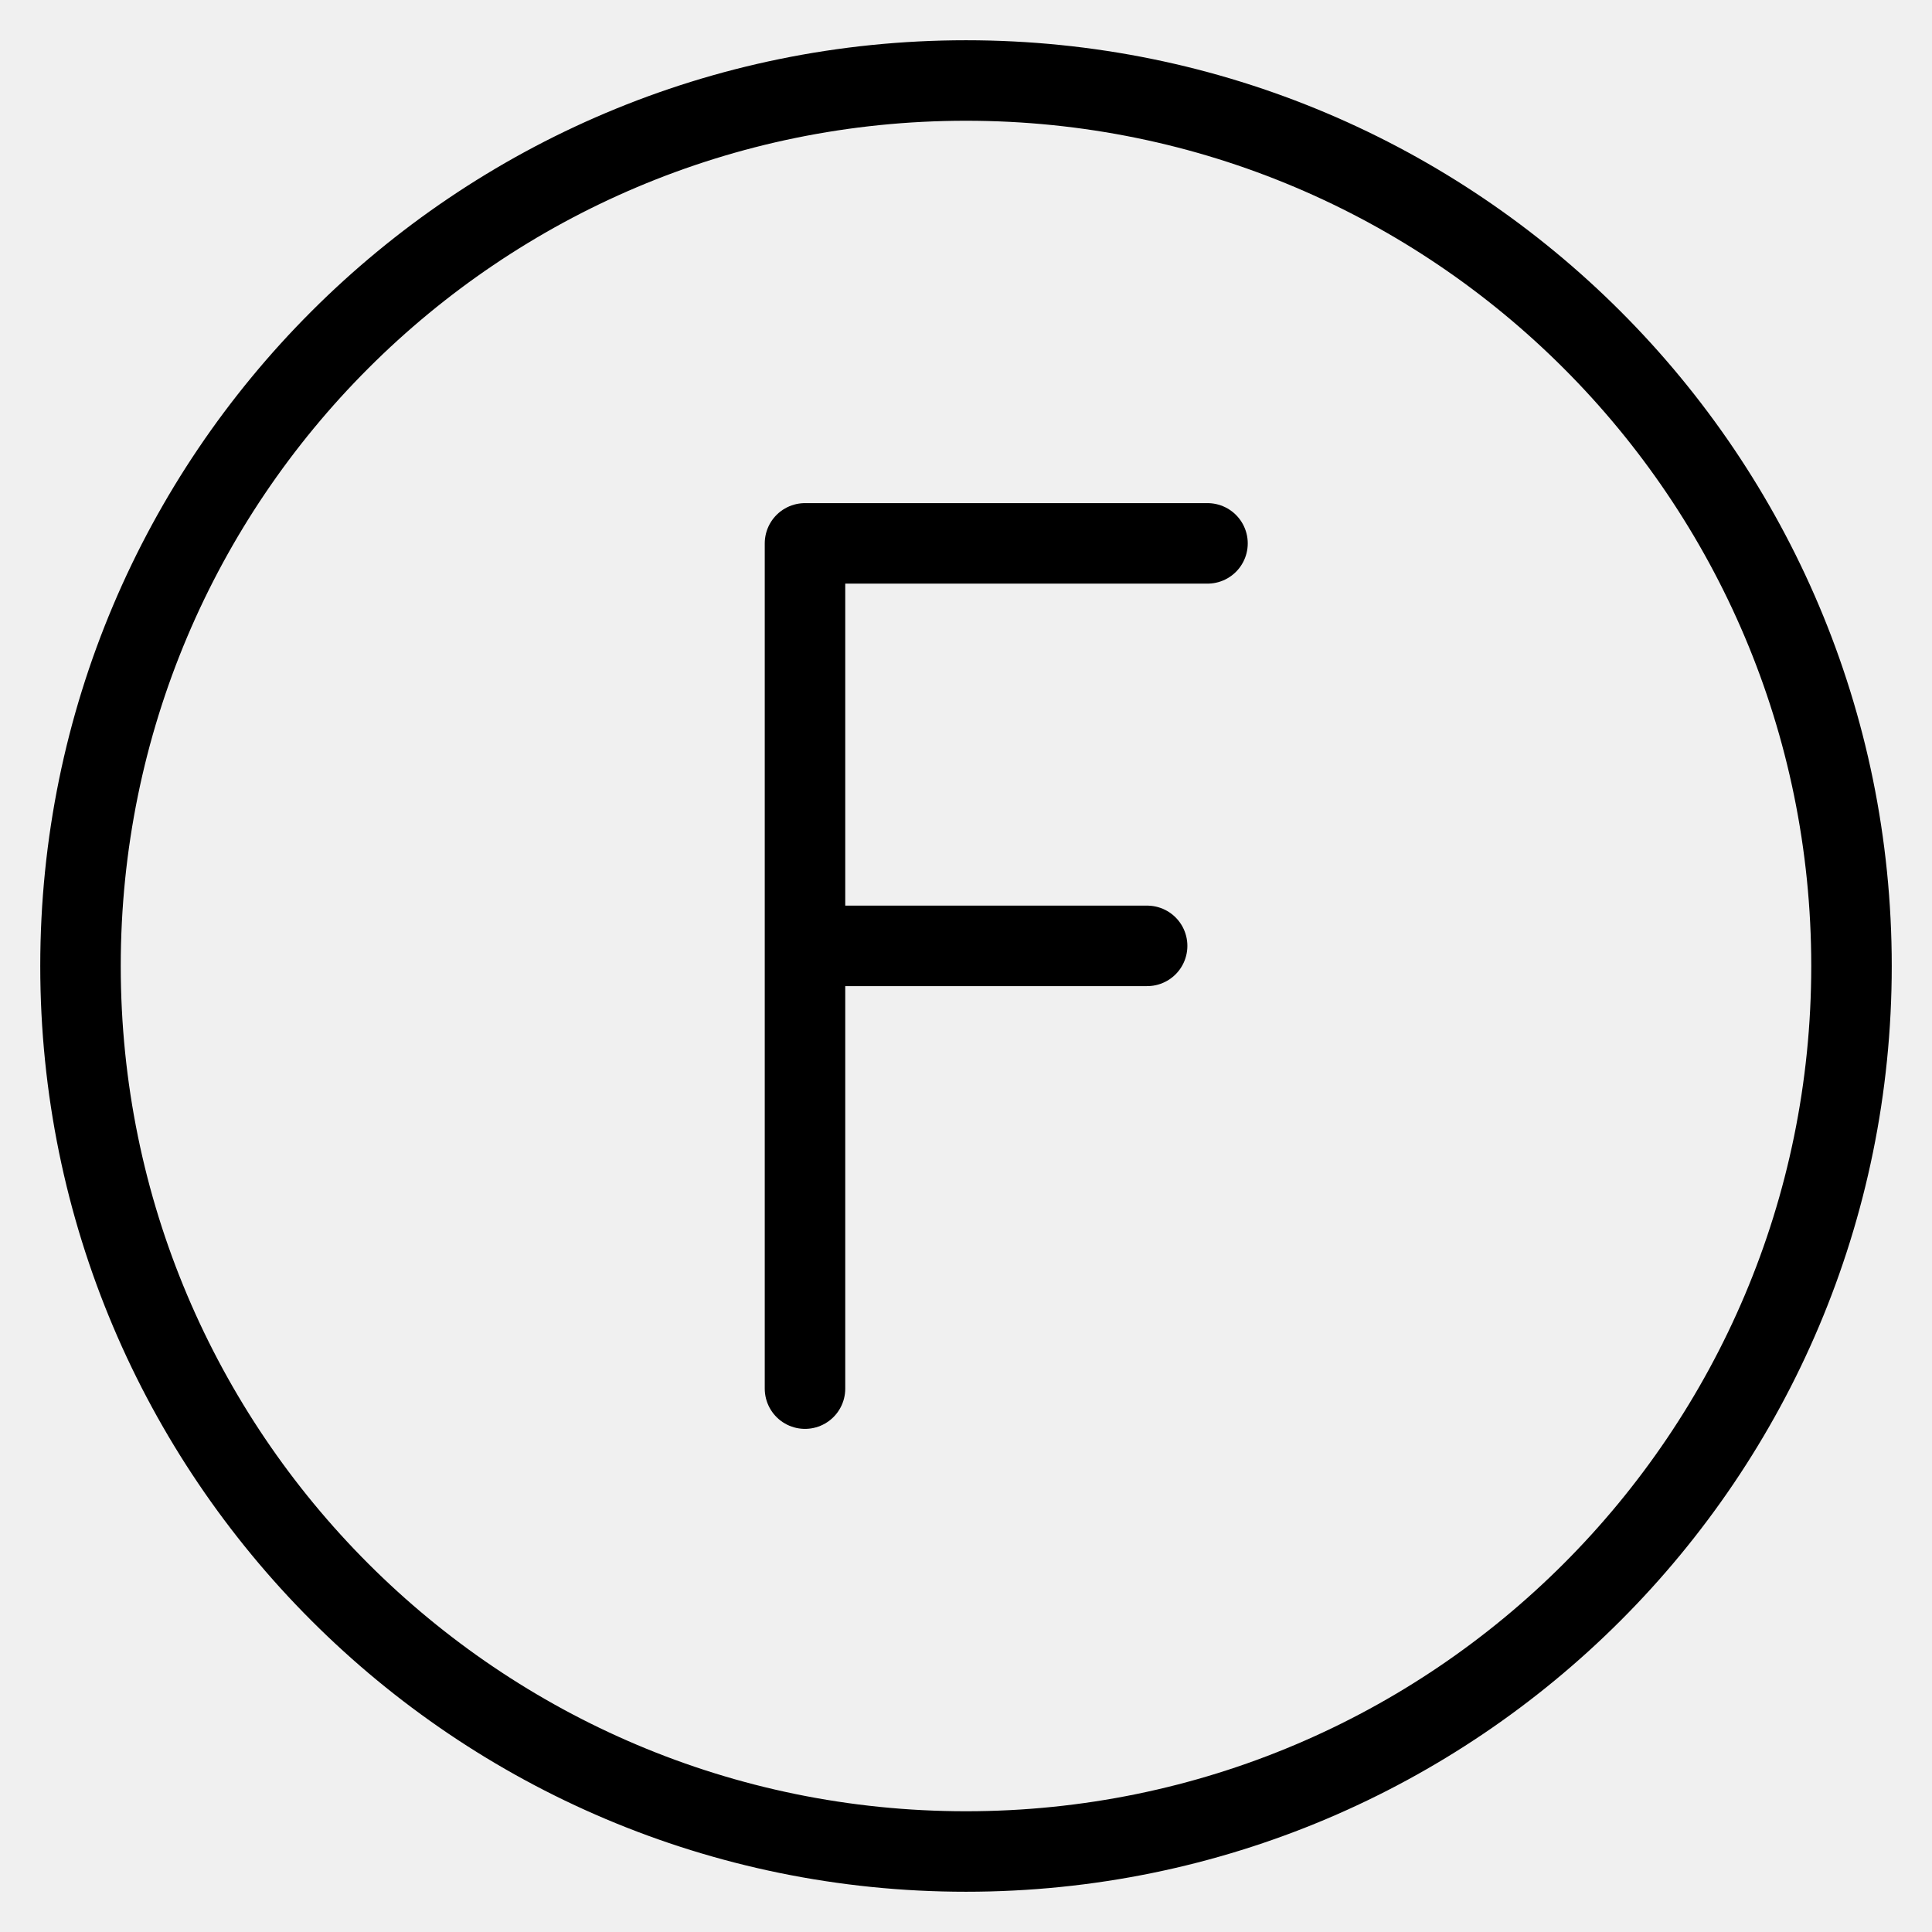
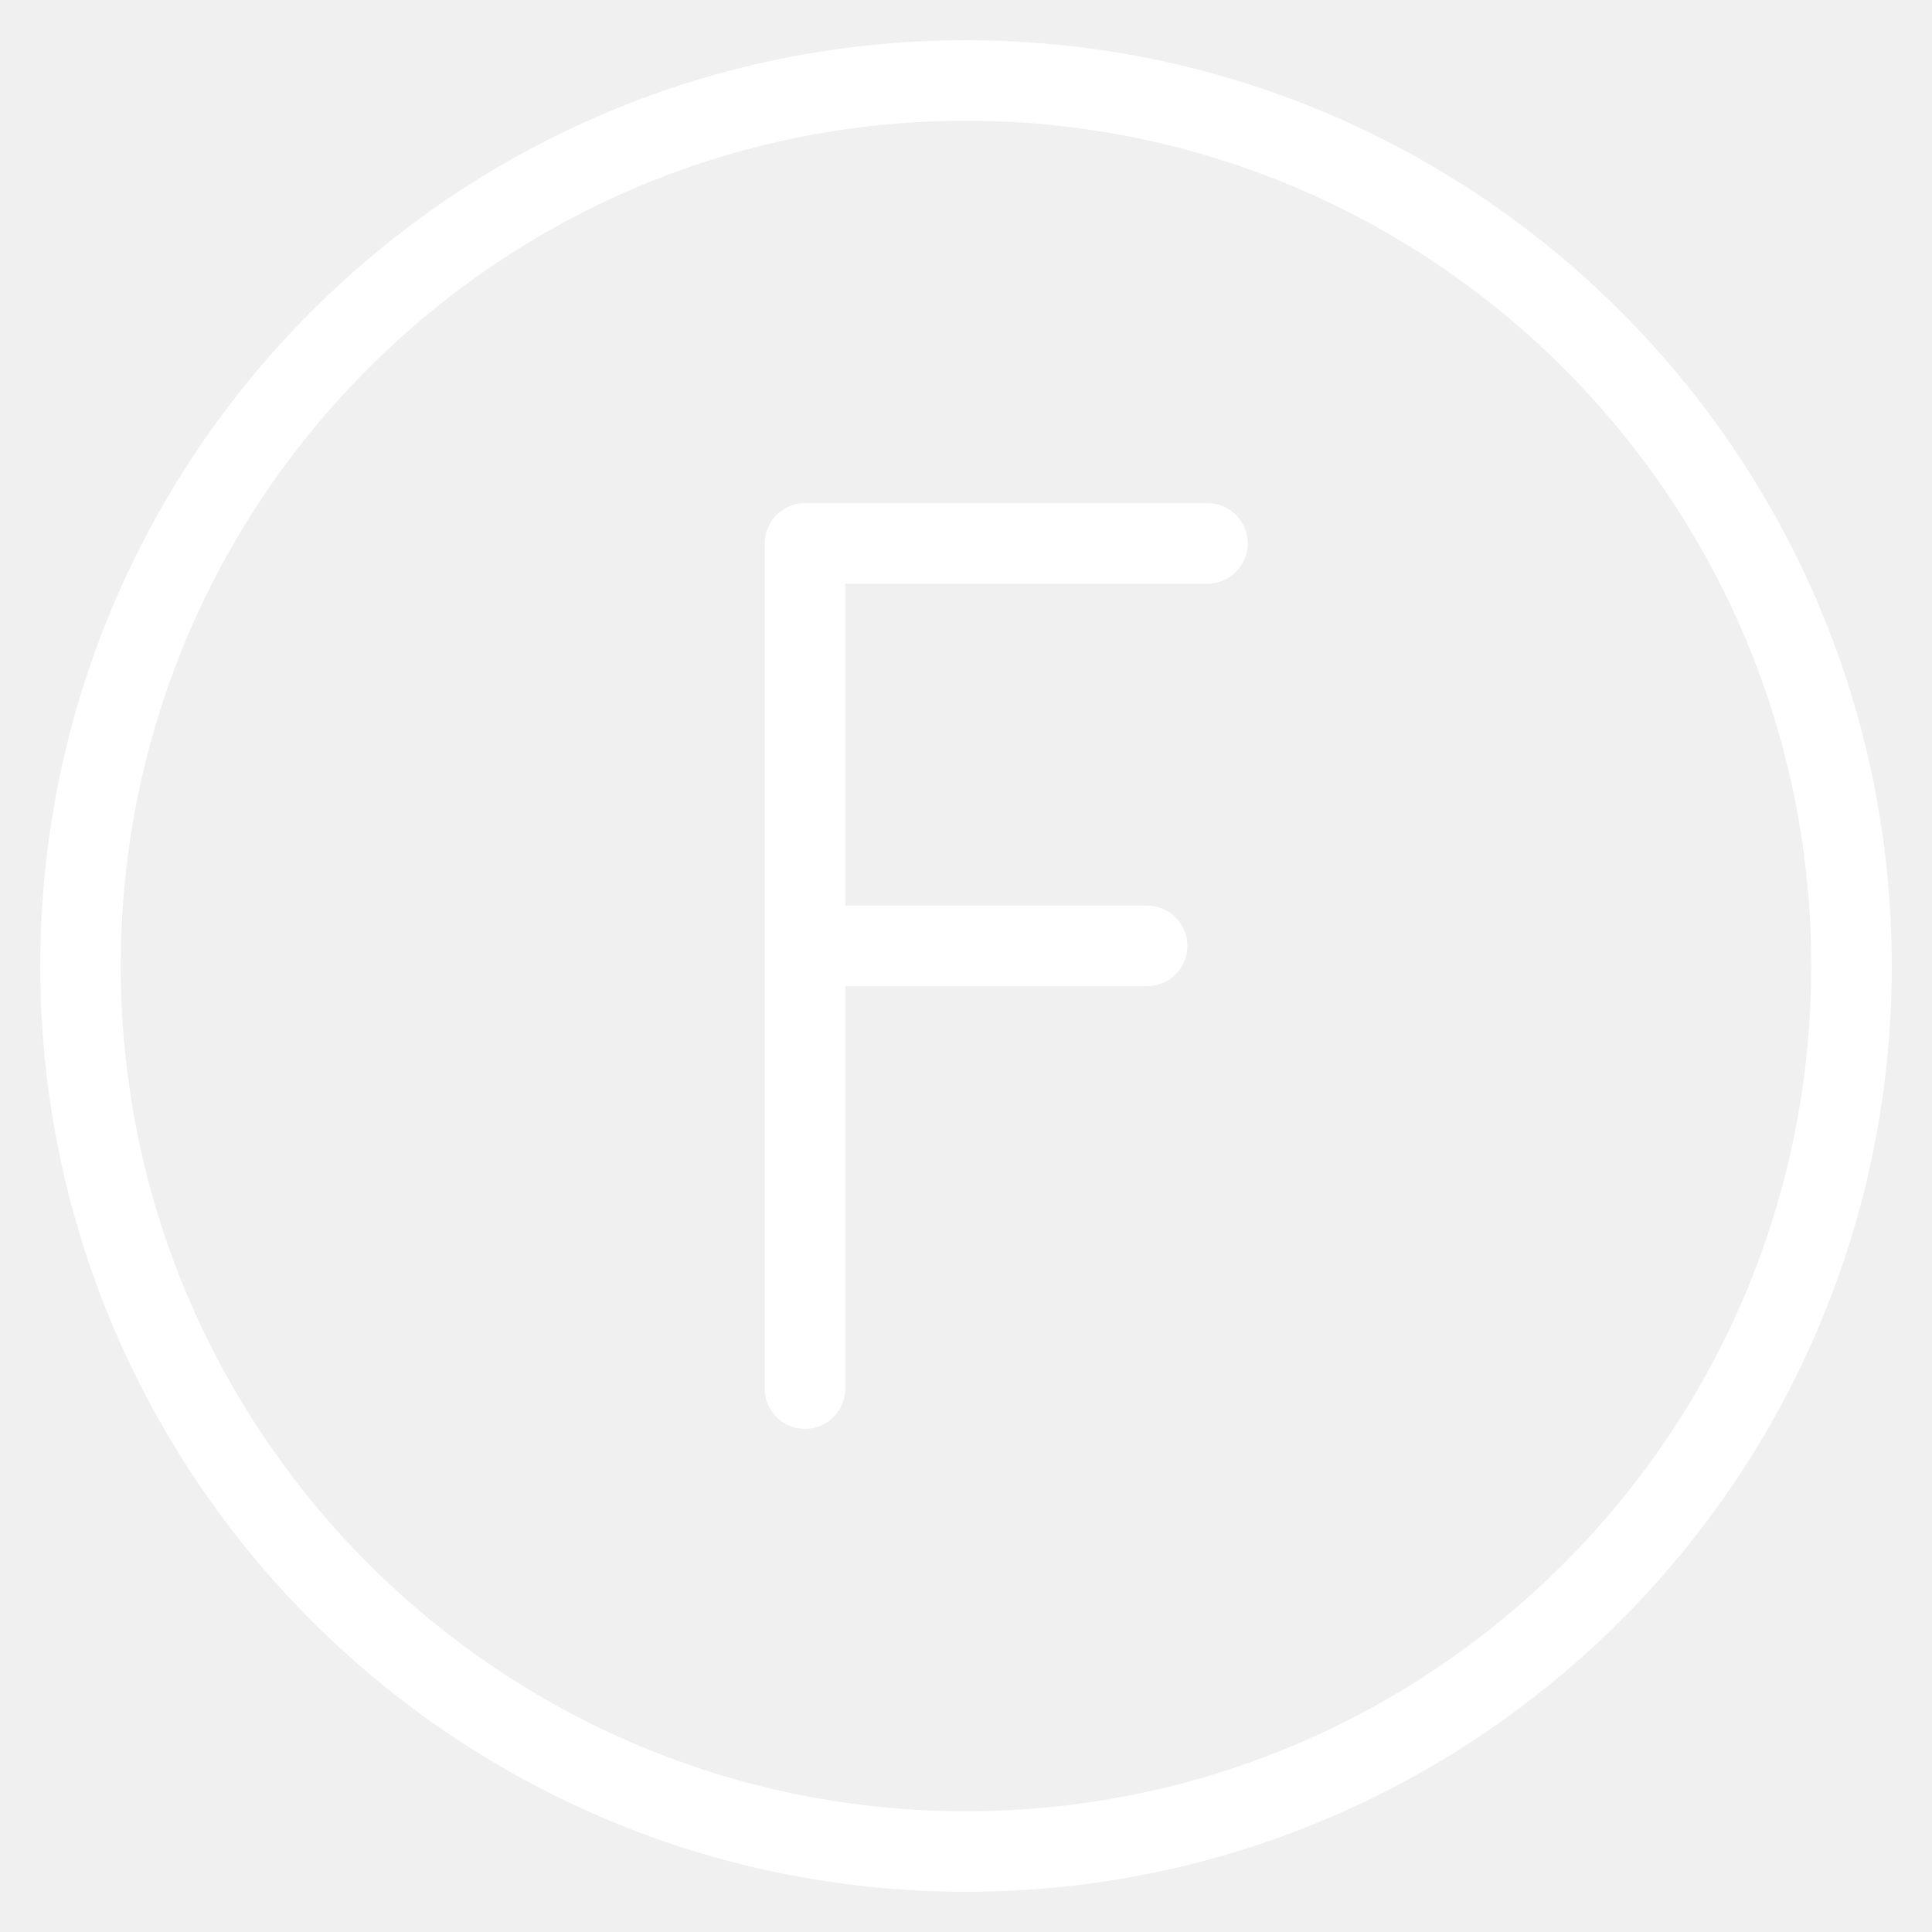
- <svg xmlns="http://www.w3.org/2000/svg" viewBox="0 0 960 960" fill="none" stroke="#000" stroke-width="40" stroke-linecap="round" stroke-linejoin="round">
+ <svg xmlns="http://www.w3.org/2000/svg" viewBox="0 0 960 960" fill="none" stroke="#fff" stroke-width="40" stroke-linecap="round" stroke-linejoin="round">
  <circle cx="480" cy="480" r="440" />
  <path d="M600 270H400v420M400 470h170" />
</svg>
